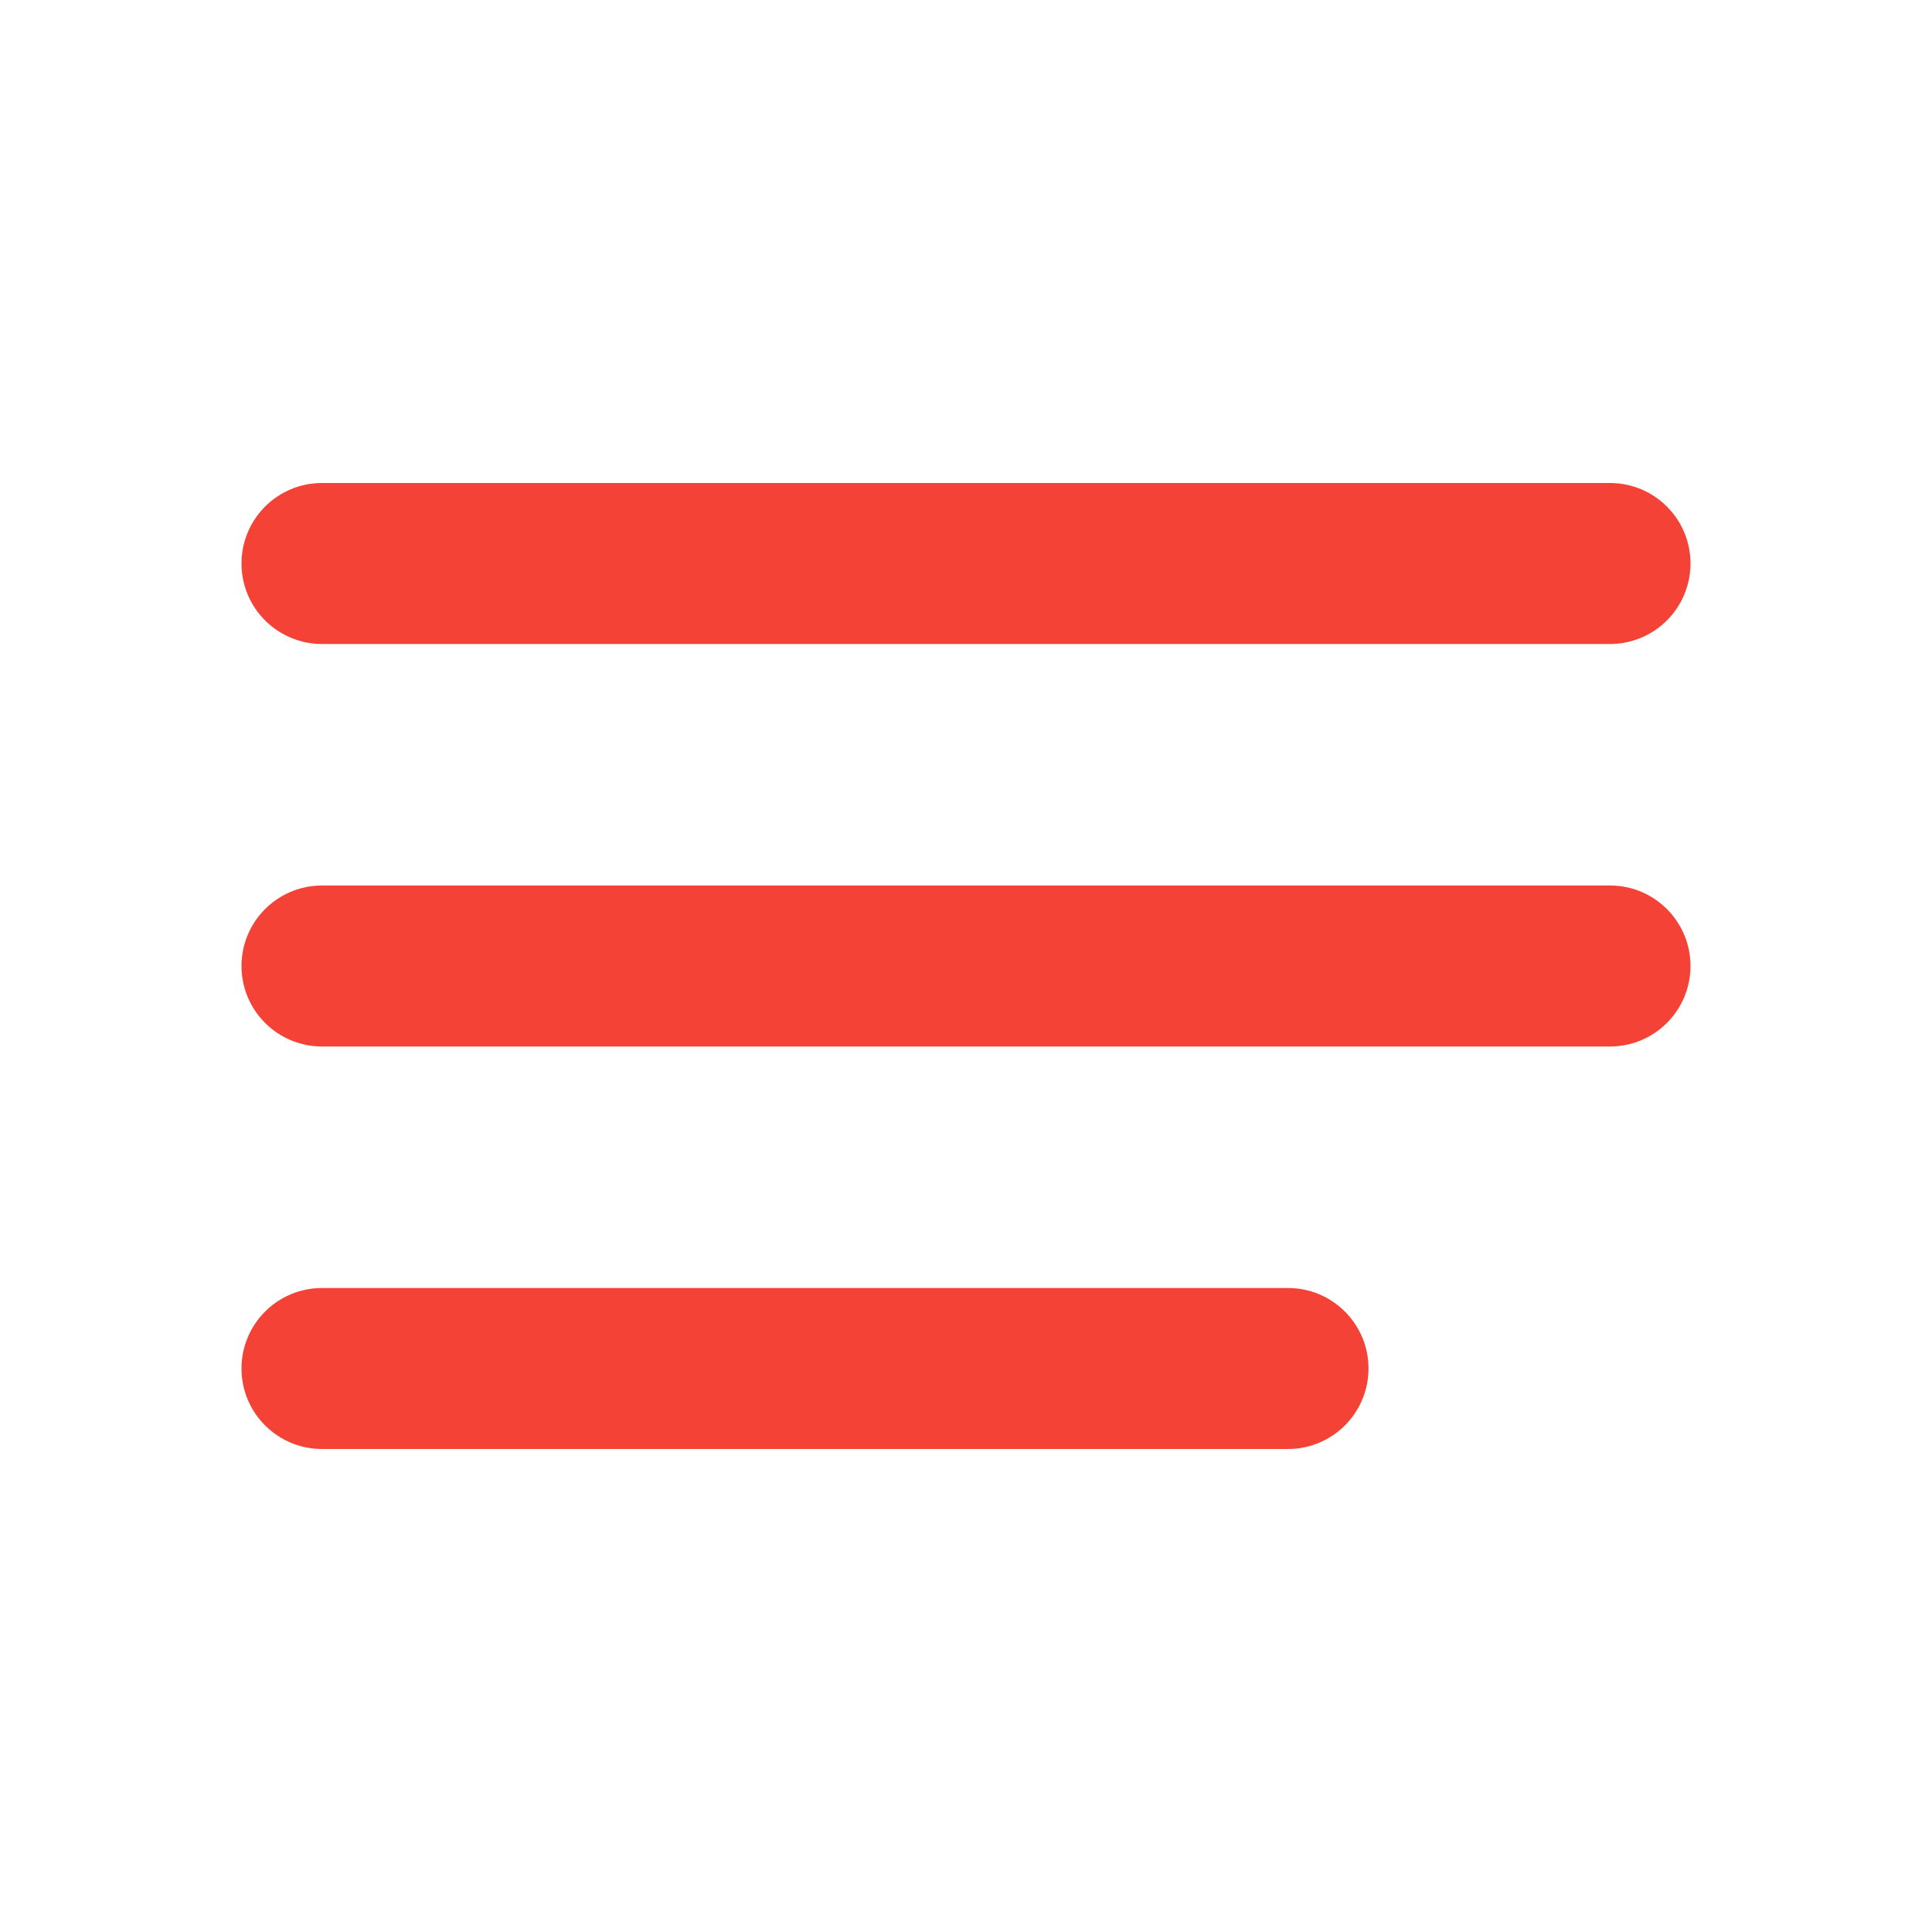
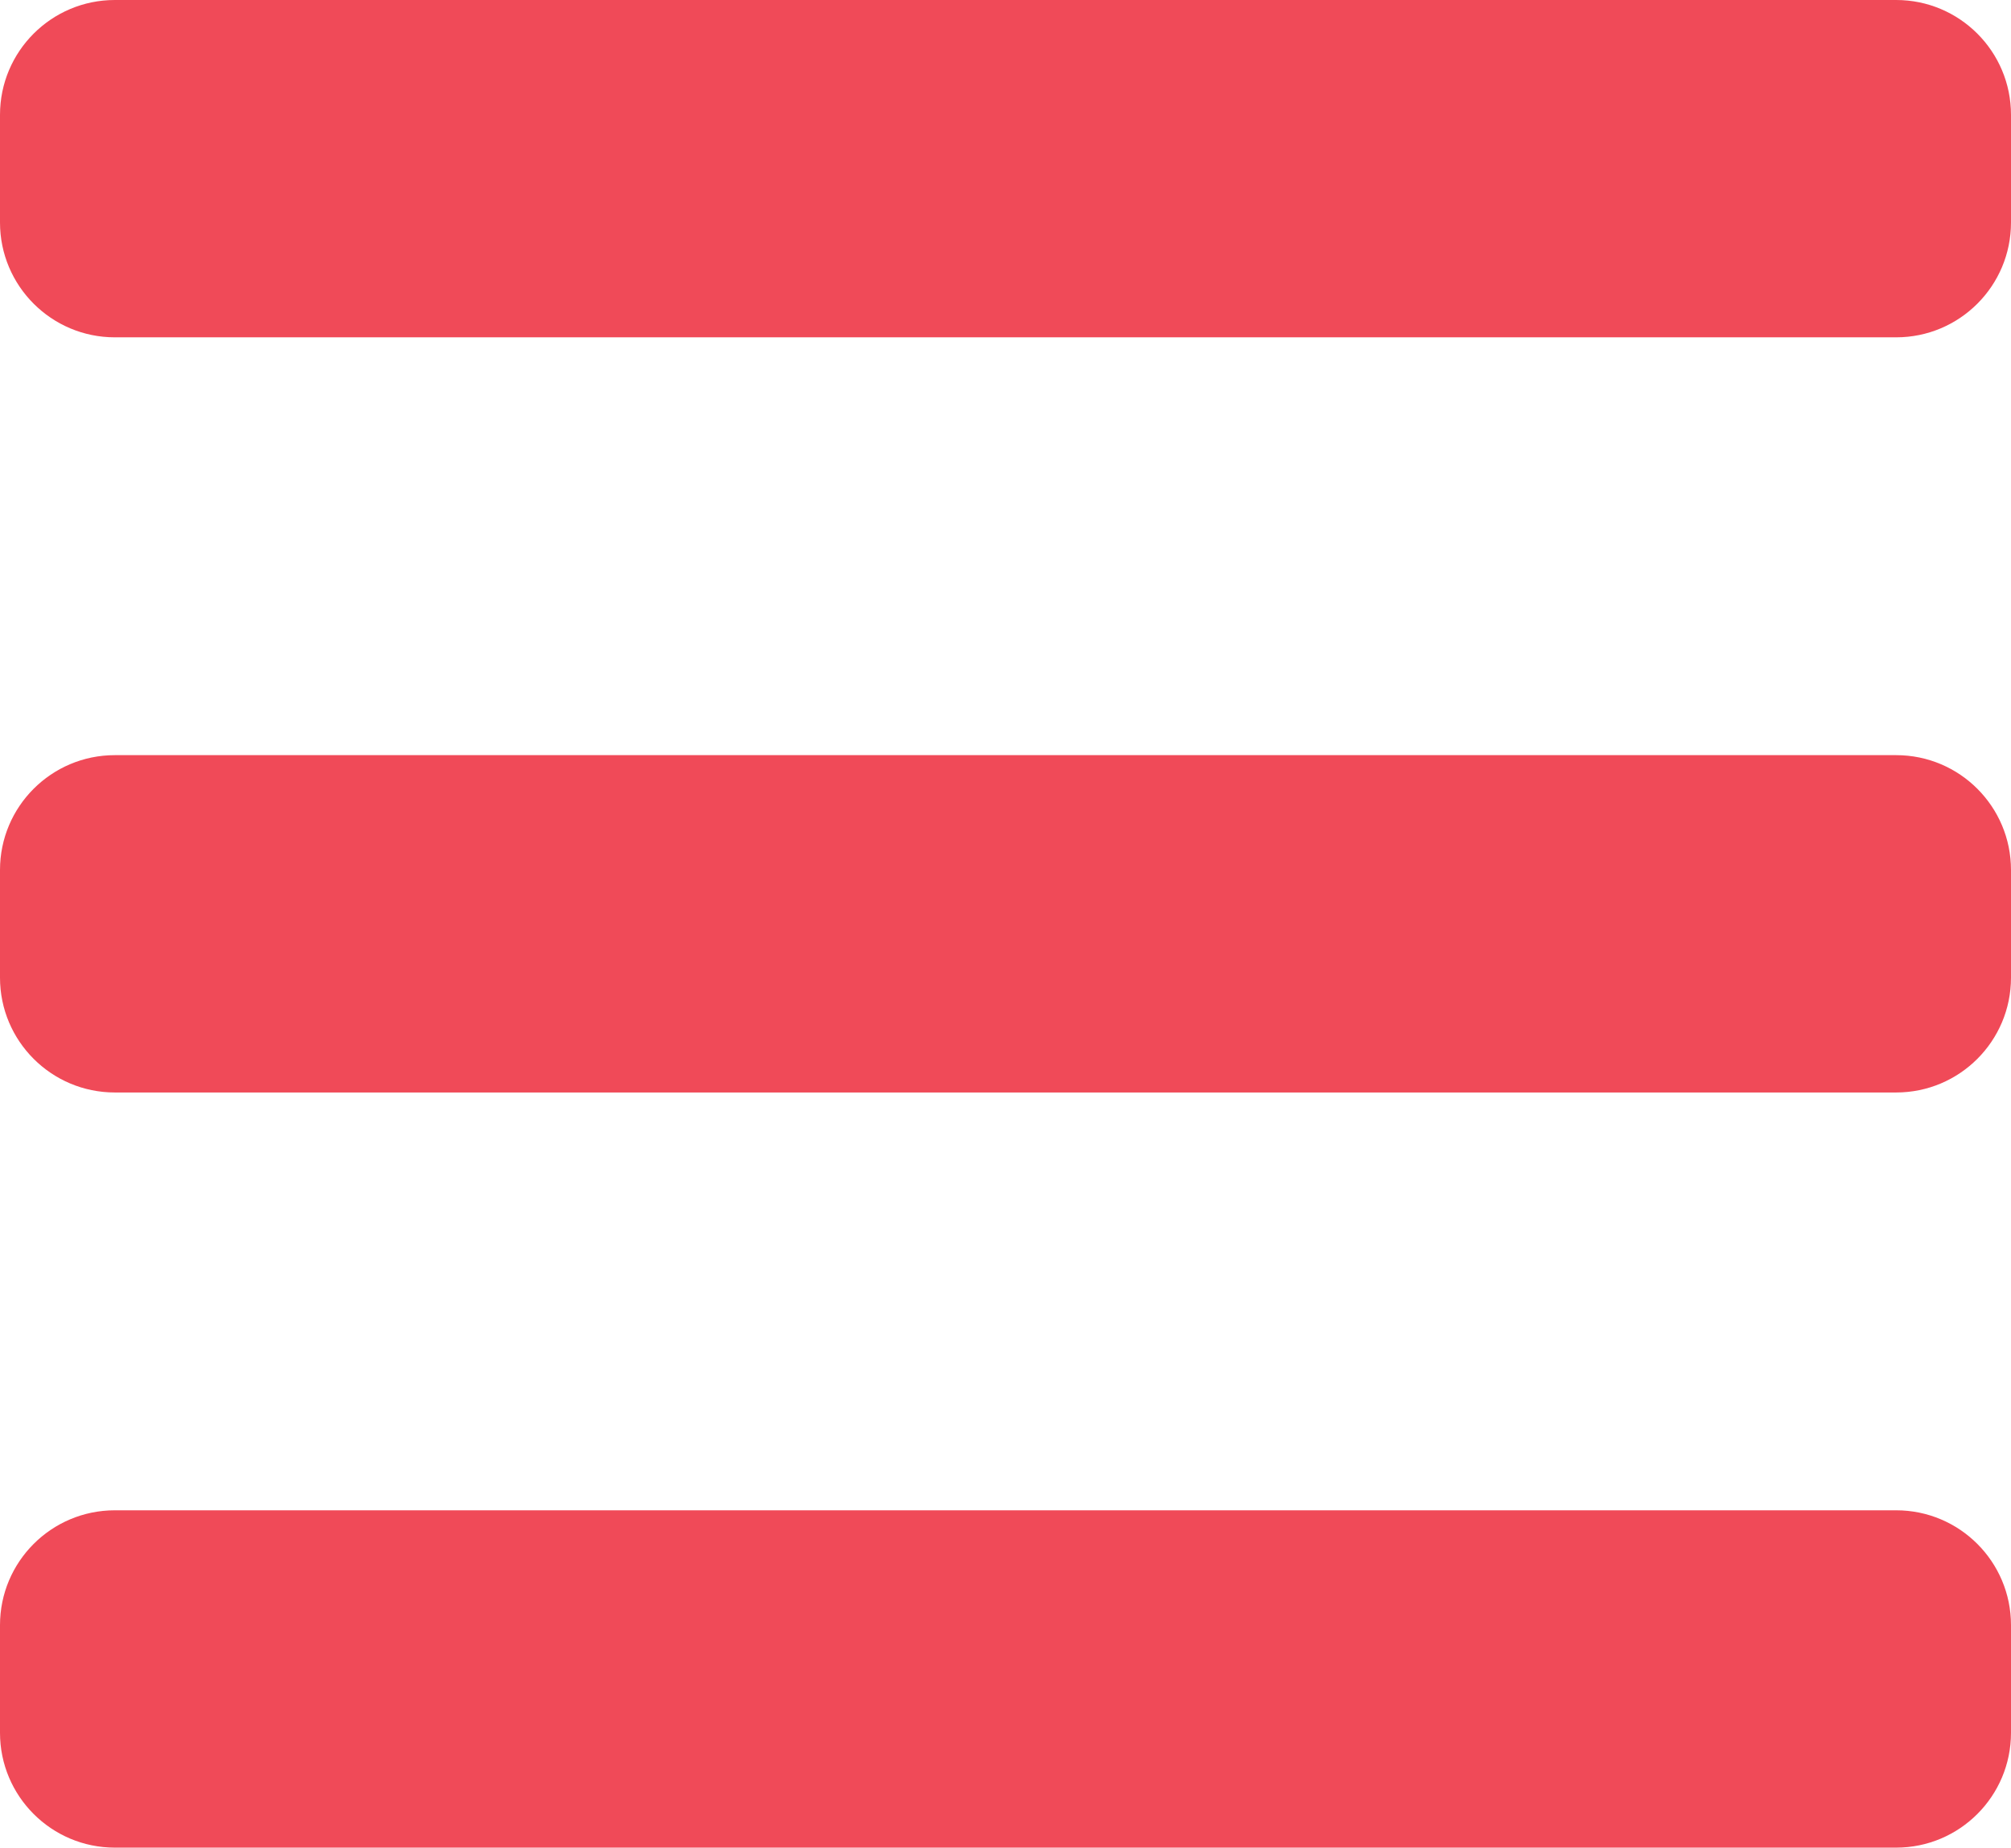
- <svg xmlns="http://www.w3.org/2000/svg" width="48" height="48">
-   <rect width="48" height="48" fill="none" />
-   <rect x="6" y="12" width="36" height="4" rx="2" fill="#F44336" />
-   <rect x="6" y="22" width="36" height="4" rx="2" fill="#F44336" />
-   <rect x="6" y="32" width="28" height="4" rx="2" fill="#F44336" />
+ <svg xmlns="http://www.w3.org/2000/svg" id="Capa_2" viewBox="0 0 22.24 20.43">
+   <defs>
+     <style>
+       .cls-1 {
+         fill: #f04a58;
+       }
+     </style>
+   </defs>
+   <g id="Capa_1-2" data-name="Capa_1">
+     <g>
+       <rect class="cls-1" width="22.24" height="3.73" rx="1.27" ry="1.27" />
+       <rect class="cls-1" y="8.35" width="22.24" height="3.73" rx="1.27" ry="1.27" />
+       <rect class="cls-1" y="16.7" width="22.24" height="3.73" rx="1.27" ry="1.27" />
+     </g>
+   </g>
</svg>
